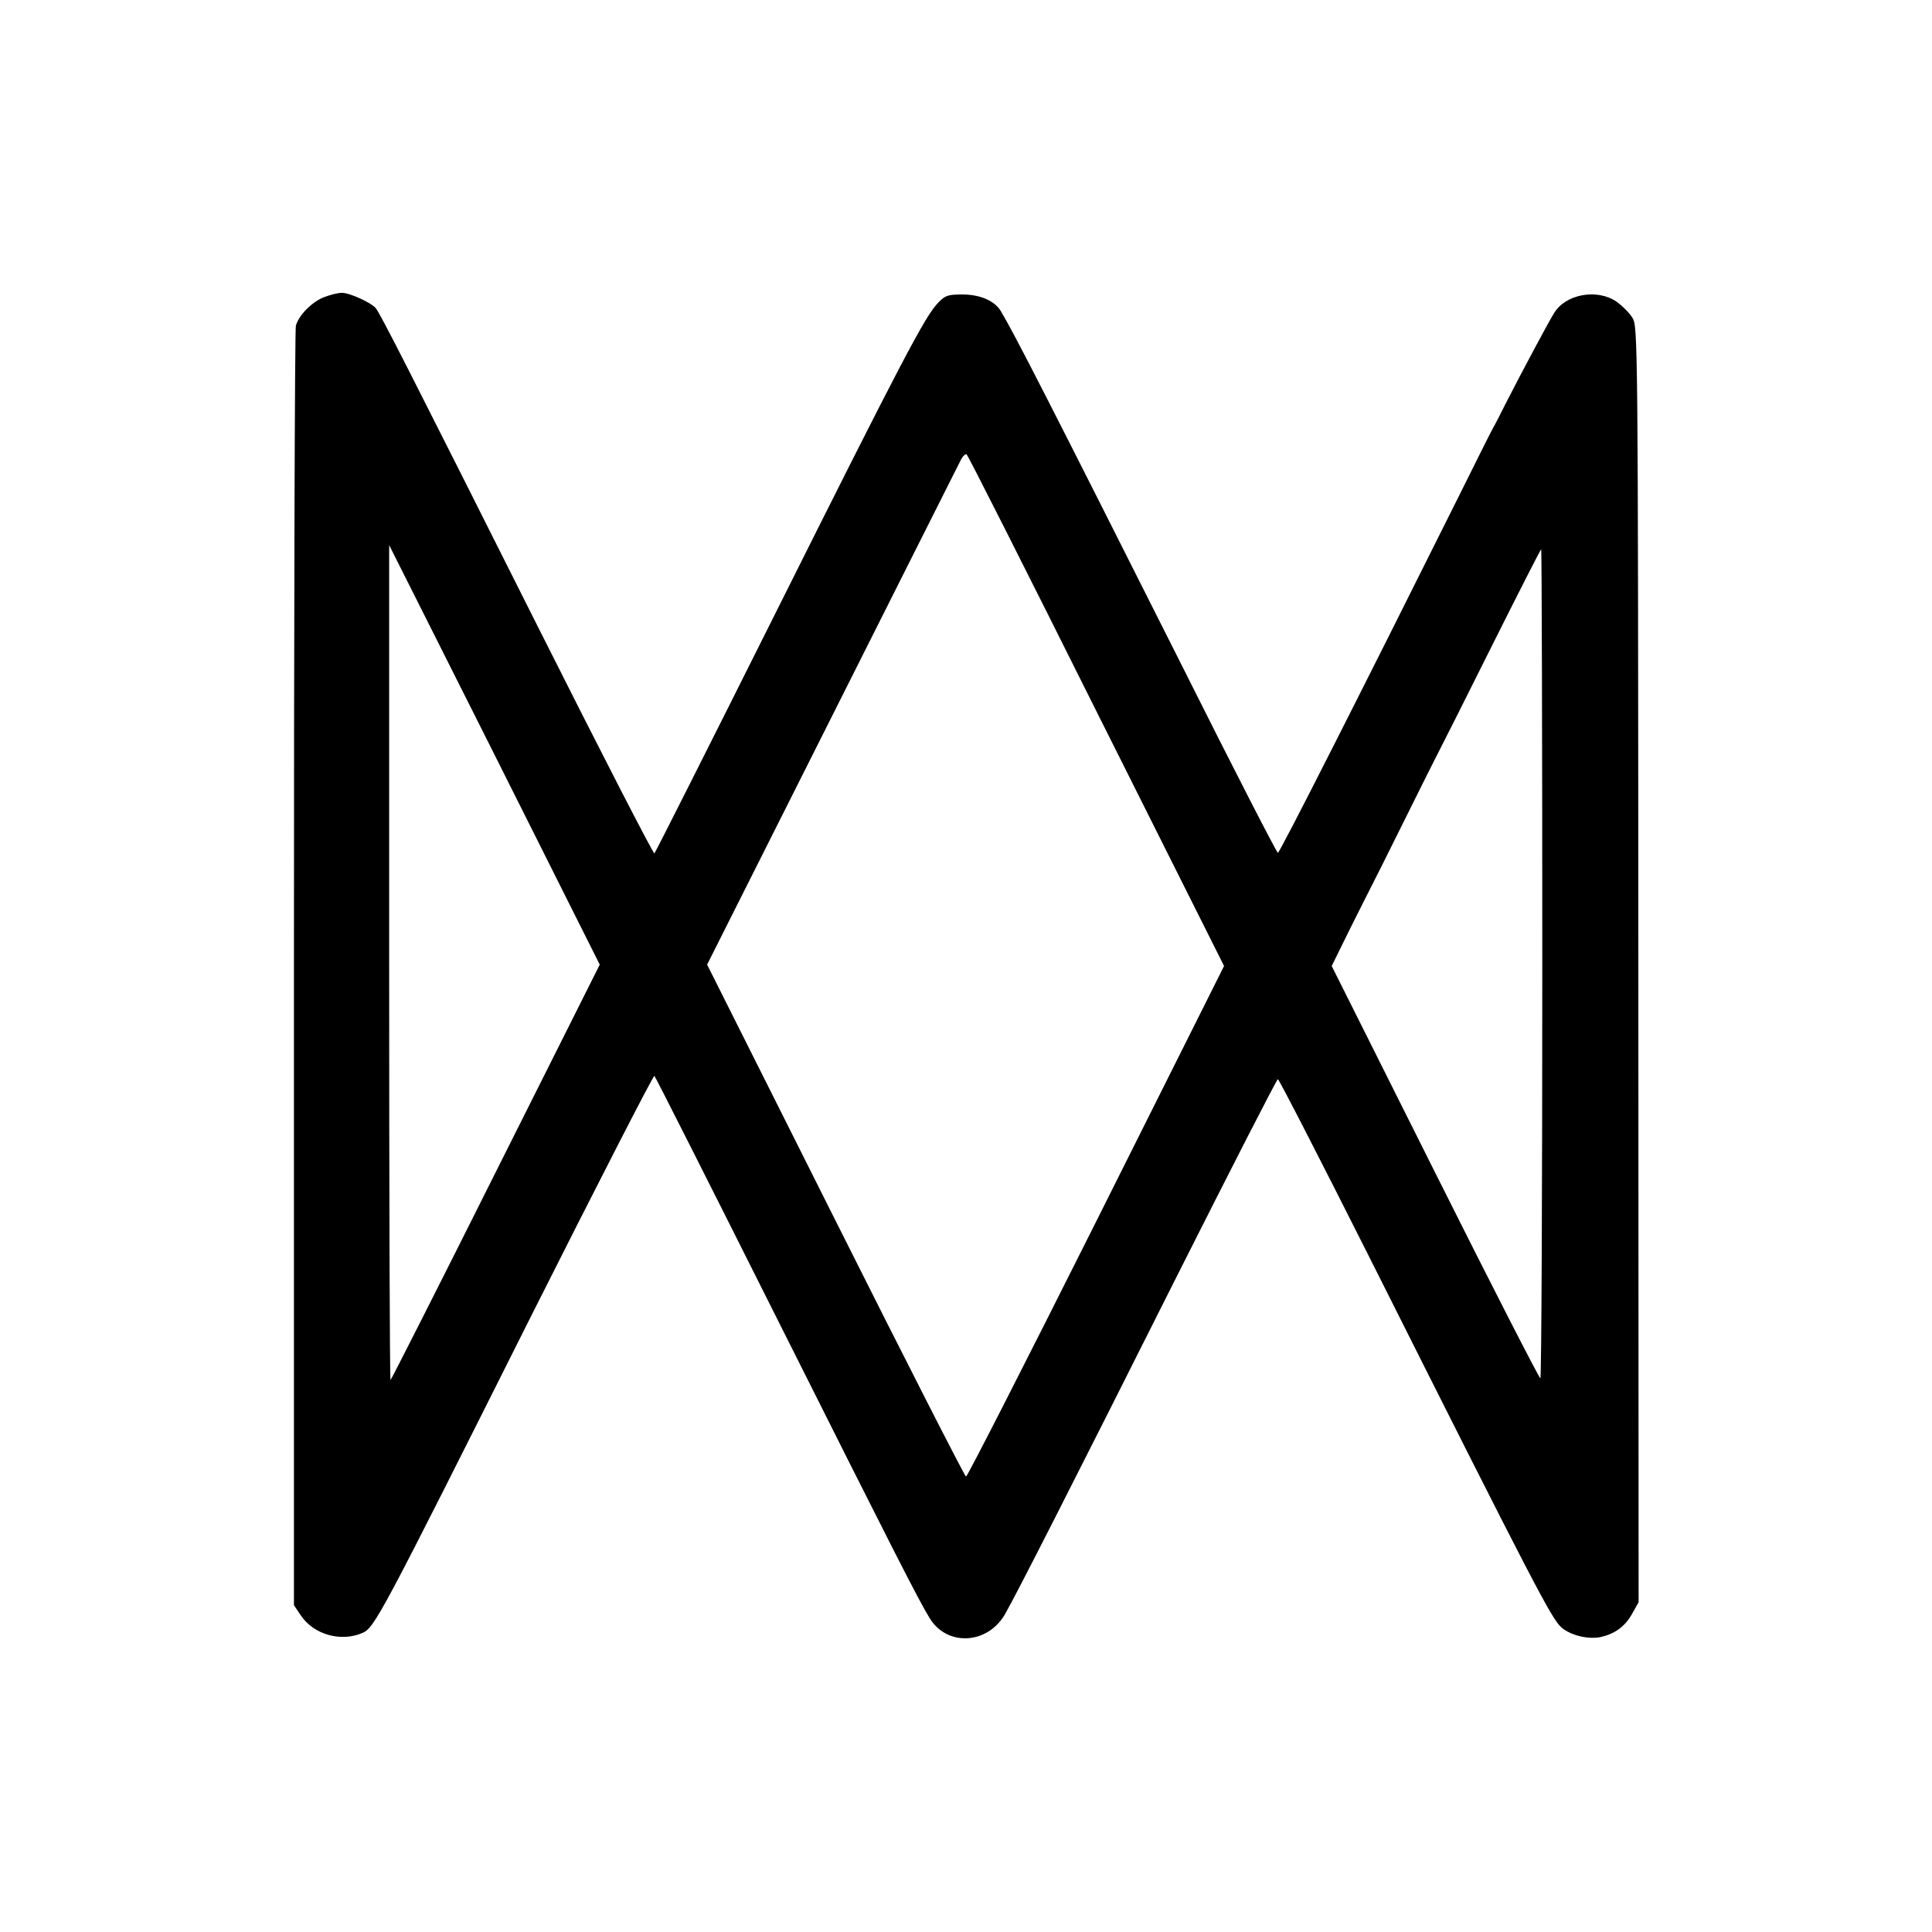
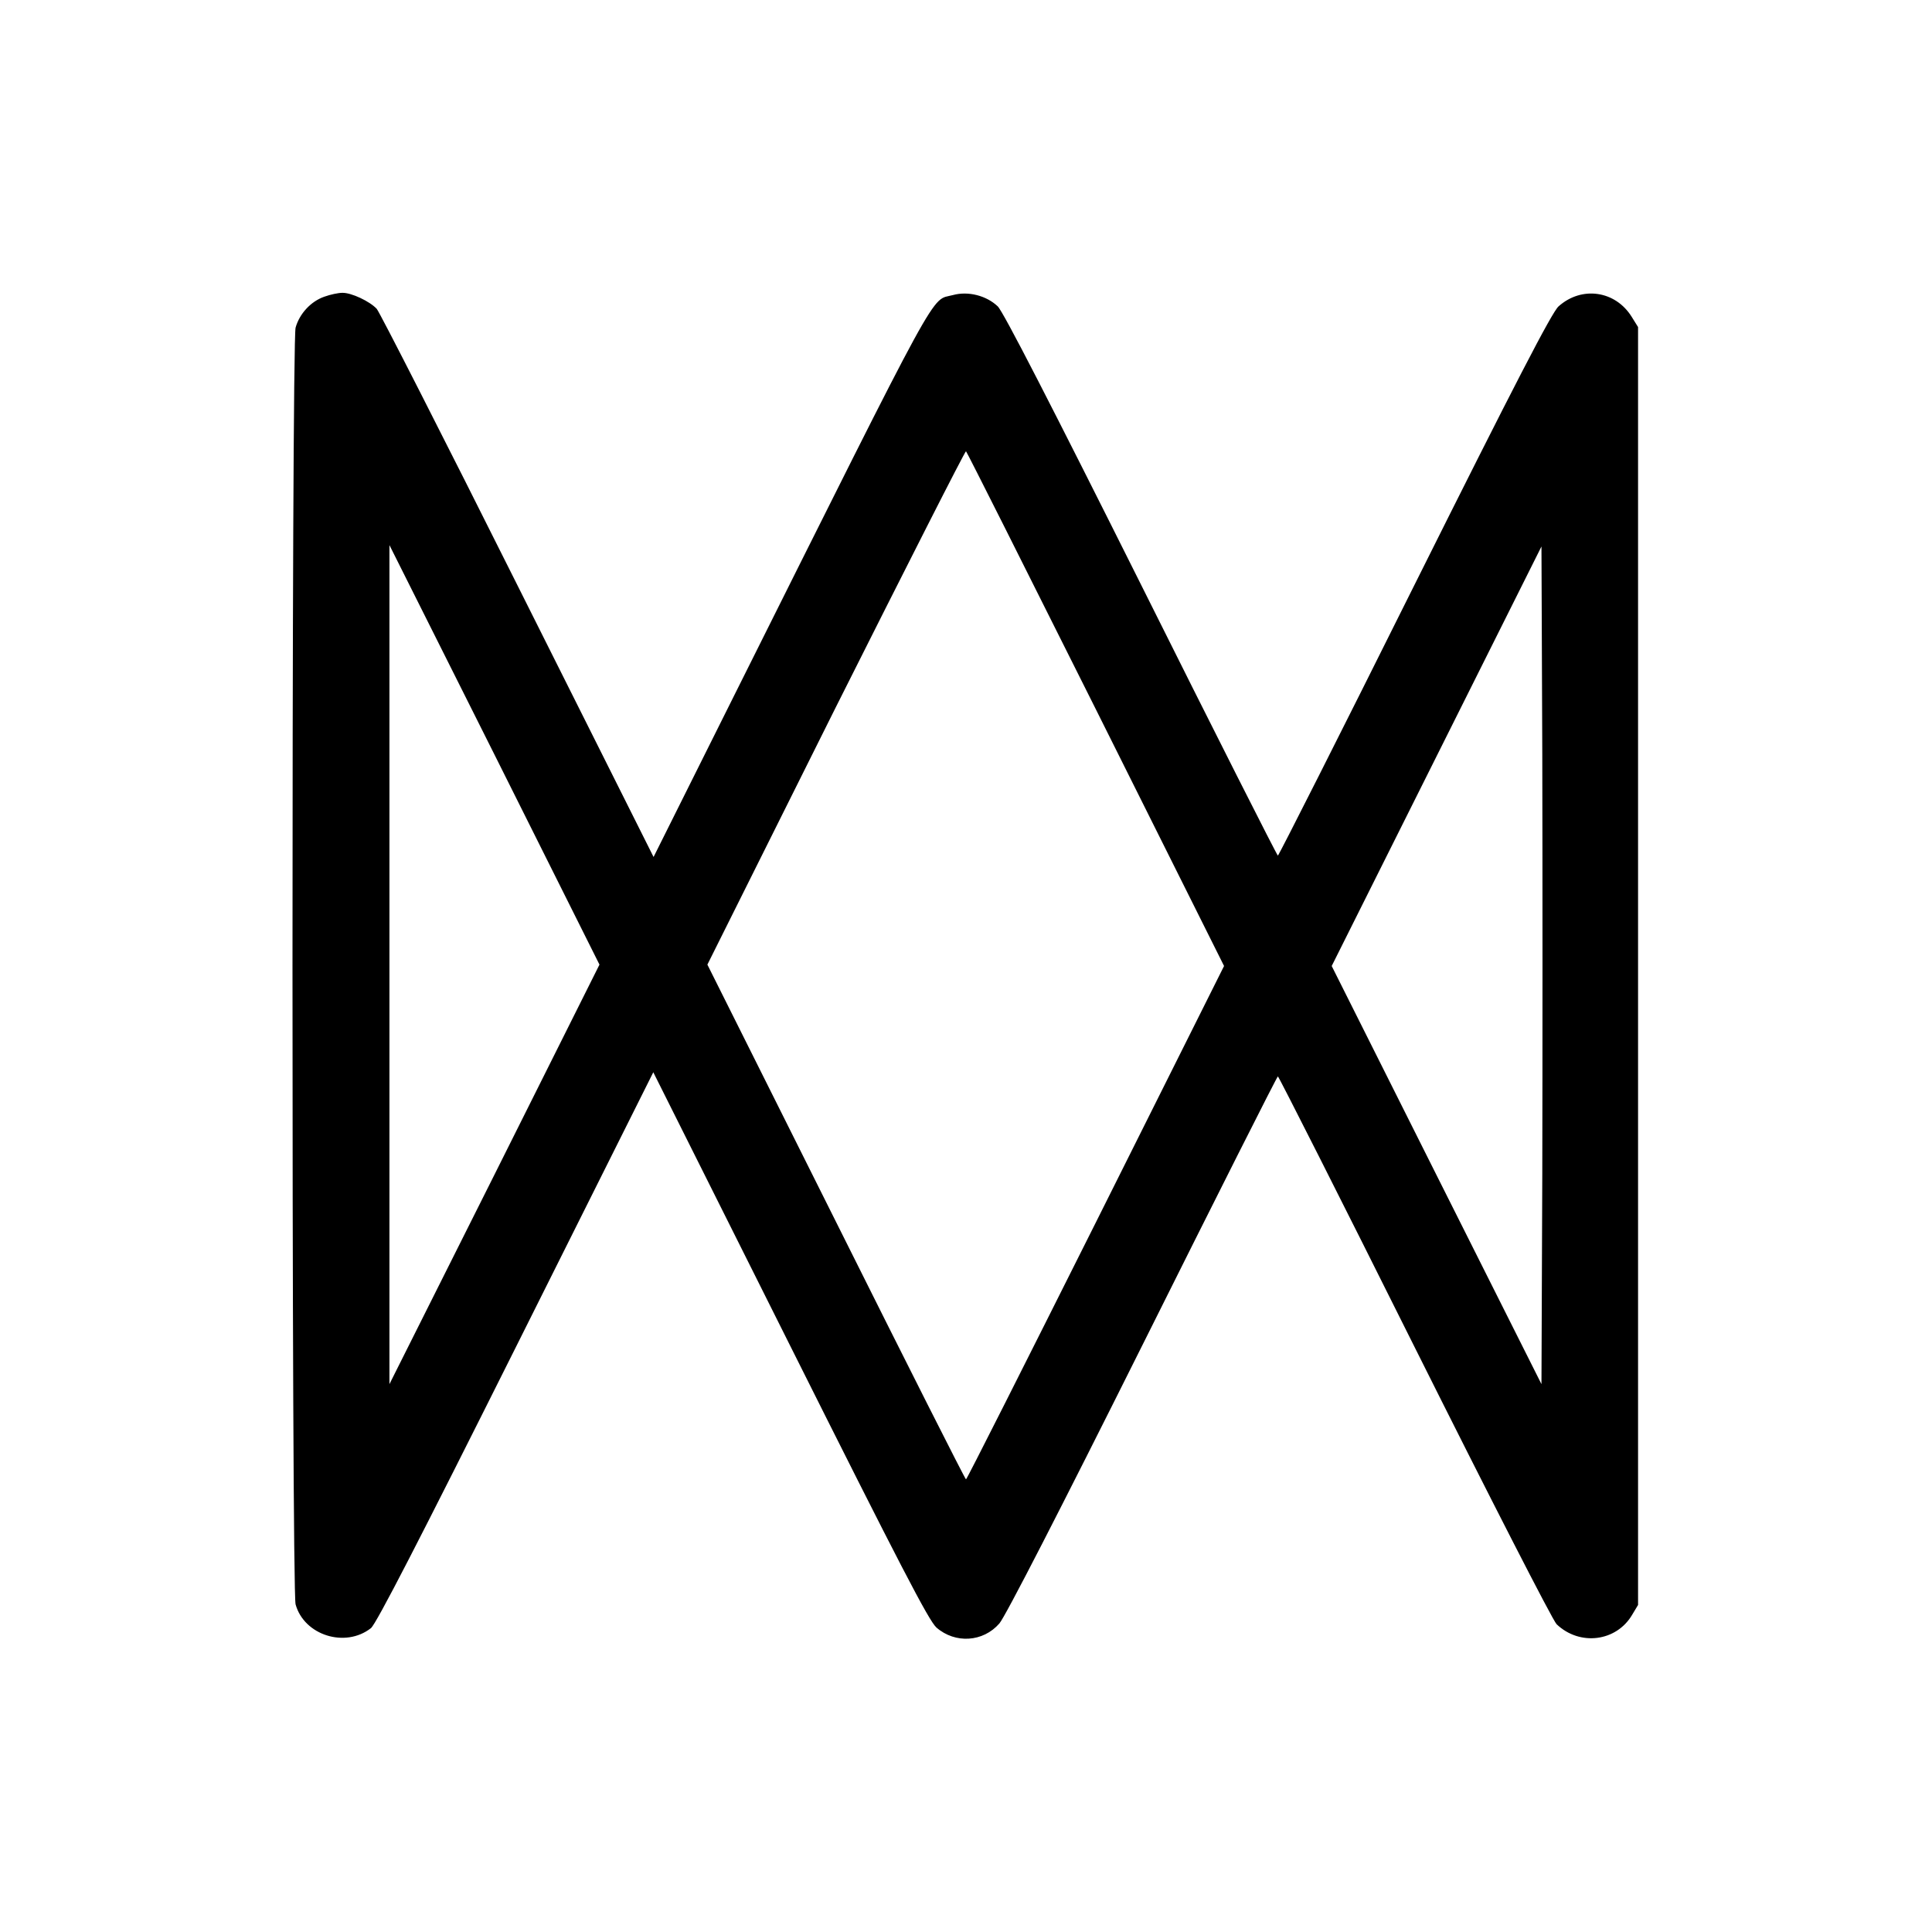
- <svg xmlns="http://www.w3.org/2000/svg" version="1.0" width="700pt" height="700pt" viewBox="0 0 700 700" preserveAspectRatio="xMidYMid meet">
+ <svg xmlns="http://www.w3.org/2000/svg" version="1.0" width="700pt" height="700pt" viewBox="0 0 700 700" preserveAspectRatio="xMidYMid meet" style="background-color:#f5f5f5;">
  <g transform="translate(0,700) scale(0.1,-0.1)" fill="#000000" stroke="none">
-     <path d="M1176 5924 c-44 -16 -93 -65 -104 -104 -4 -14 -7 -1063 -7 -2331 l0 -2305 25 -37 c46 -69 144 -97 222 -64 45 19 63 53 610 1144 244 485 446 879 449 875 4 -4 201 -394 438 -867 430 -857 517 -1029 560 -1099 63 -102 209 -94 272 15 43 75 245 472 624 1227 197 391 361 712 365 712 4 0 157 -298 340 -662 597 -1189 652 -1294 688 -1325 34 -29 98 -44 143 -34 51 12 87 38 113 85 l23 41 -1 2310 c-1 2275 -2 2310 -21 2343 -11 18 -37 44 -58 59 -70 48 -184 28 -226 -41 -23 -37 -114 -208 -172 -321 -22 -44 -44 -87 -49 -95 -5 -8 -58 -114 -118 -235 -348 -698 -655 -1305 -662 -1305 -4 0 -162 307 -350 683 -474 942 -603 1195 -654 1280 -22 37 -75 60 -138 60 -53 0 -63 -3 -88 -29 -47 -47 -128 -201 -587 -1119 -239 -478 -438 -873 -442 -877 -3 -4 -192 363 -419 815 -468 932 -573 1139 -591 1161 -17 20 -96 56 -123 55 -13 0 -41 -7 -62 -15z m2796 -1500 l463 -924 -463 -925 c-255 -509 -467 -925 -472 -925 -4 0 -217 417 -473 928 l-465 927 455 905 c250 498 460 915 466 927 7 12 15 19 19 17 5 -3 216 -421 470 -930z m-2176 -1671 c-207 -414 -379 -753 -381 -753 -3 0 -5 681 -5 1513 l0 1512 382 -760 381 -760 -377 -752z m3792 757 c0 -825 -3 -1502 -7 -1504 -3 -2 -175 333 -381 745 l-375 749 68 138 c38 75 72 144 77 153 5 9 59 117 120 240 61 123 116 233 122 244 6 11 92 181 190 378 98 196 180 357 182 357 2 0 4 -675 4 -1500z" />
+     <path d="M1175 5925 c-49 -17 -90 -62 -104 -112 -15 -53 -15 -4573 0 -4626 31 -112 180 -159 273 -86 19 15 176 320 525 1018 l498 996 496 -991 c398 -795 502 -996 530 -1021 68 -59 169 -53 228 15 21 24 220 411 519 1010 267 535 487 972 490 972 3 0 226 -441 495 -980 270 -540 501 -992 515 -1005 84 -80 217 -63 274 35 l21 35 0 2315 0 2315 -23 37 c-59 95 -181 113 -265 38 -24 -21 -158 -280 -522 -1009 -269 -540 -492 -981 -495 -981 -3 0 -226 441 -495 980 -324 648 -500 991 -520 1010 -41 39 -107 56 -162 41 -84 -23 -29 78 -803 -1471 l-282 -565 -492 982 c-270 540 -500 991 -511 1004 -25 27 -92 59 -125 58 -14 0 -43 -6 -65 -14z m2795 -1494 l465 -931 -465 -930 c-256 -511 -467 -930 -470 -930 -3 0 -215 420 -471 933 l-466 932 465 932 c257 512 469 930 472 928 3 -2 214 -422 470 -934z m-2178 -1686 l-381 -760 0 1520 0 1520 381 -760 380 -760 -380 -760z m3796 3 l-3 -763 -380 757 -380 758 380 760 380 760 3 -754 c1 -415 1 -1098 0 -1518z" />
  </g>
</svg>
